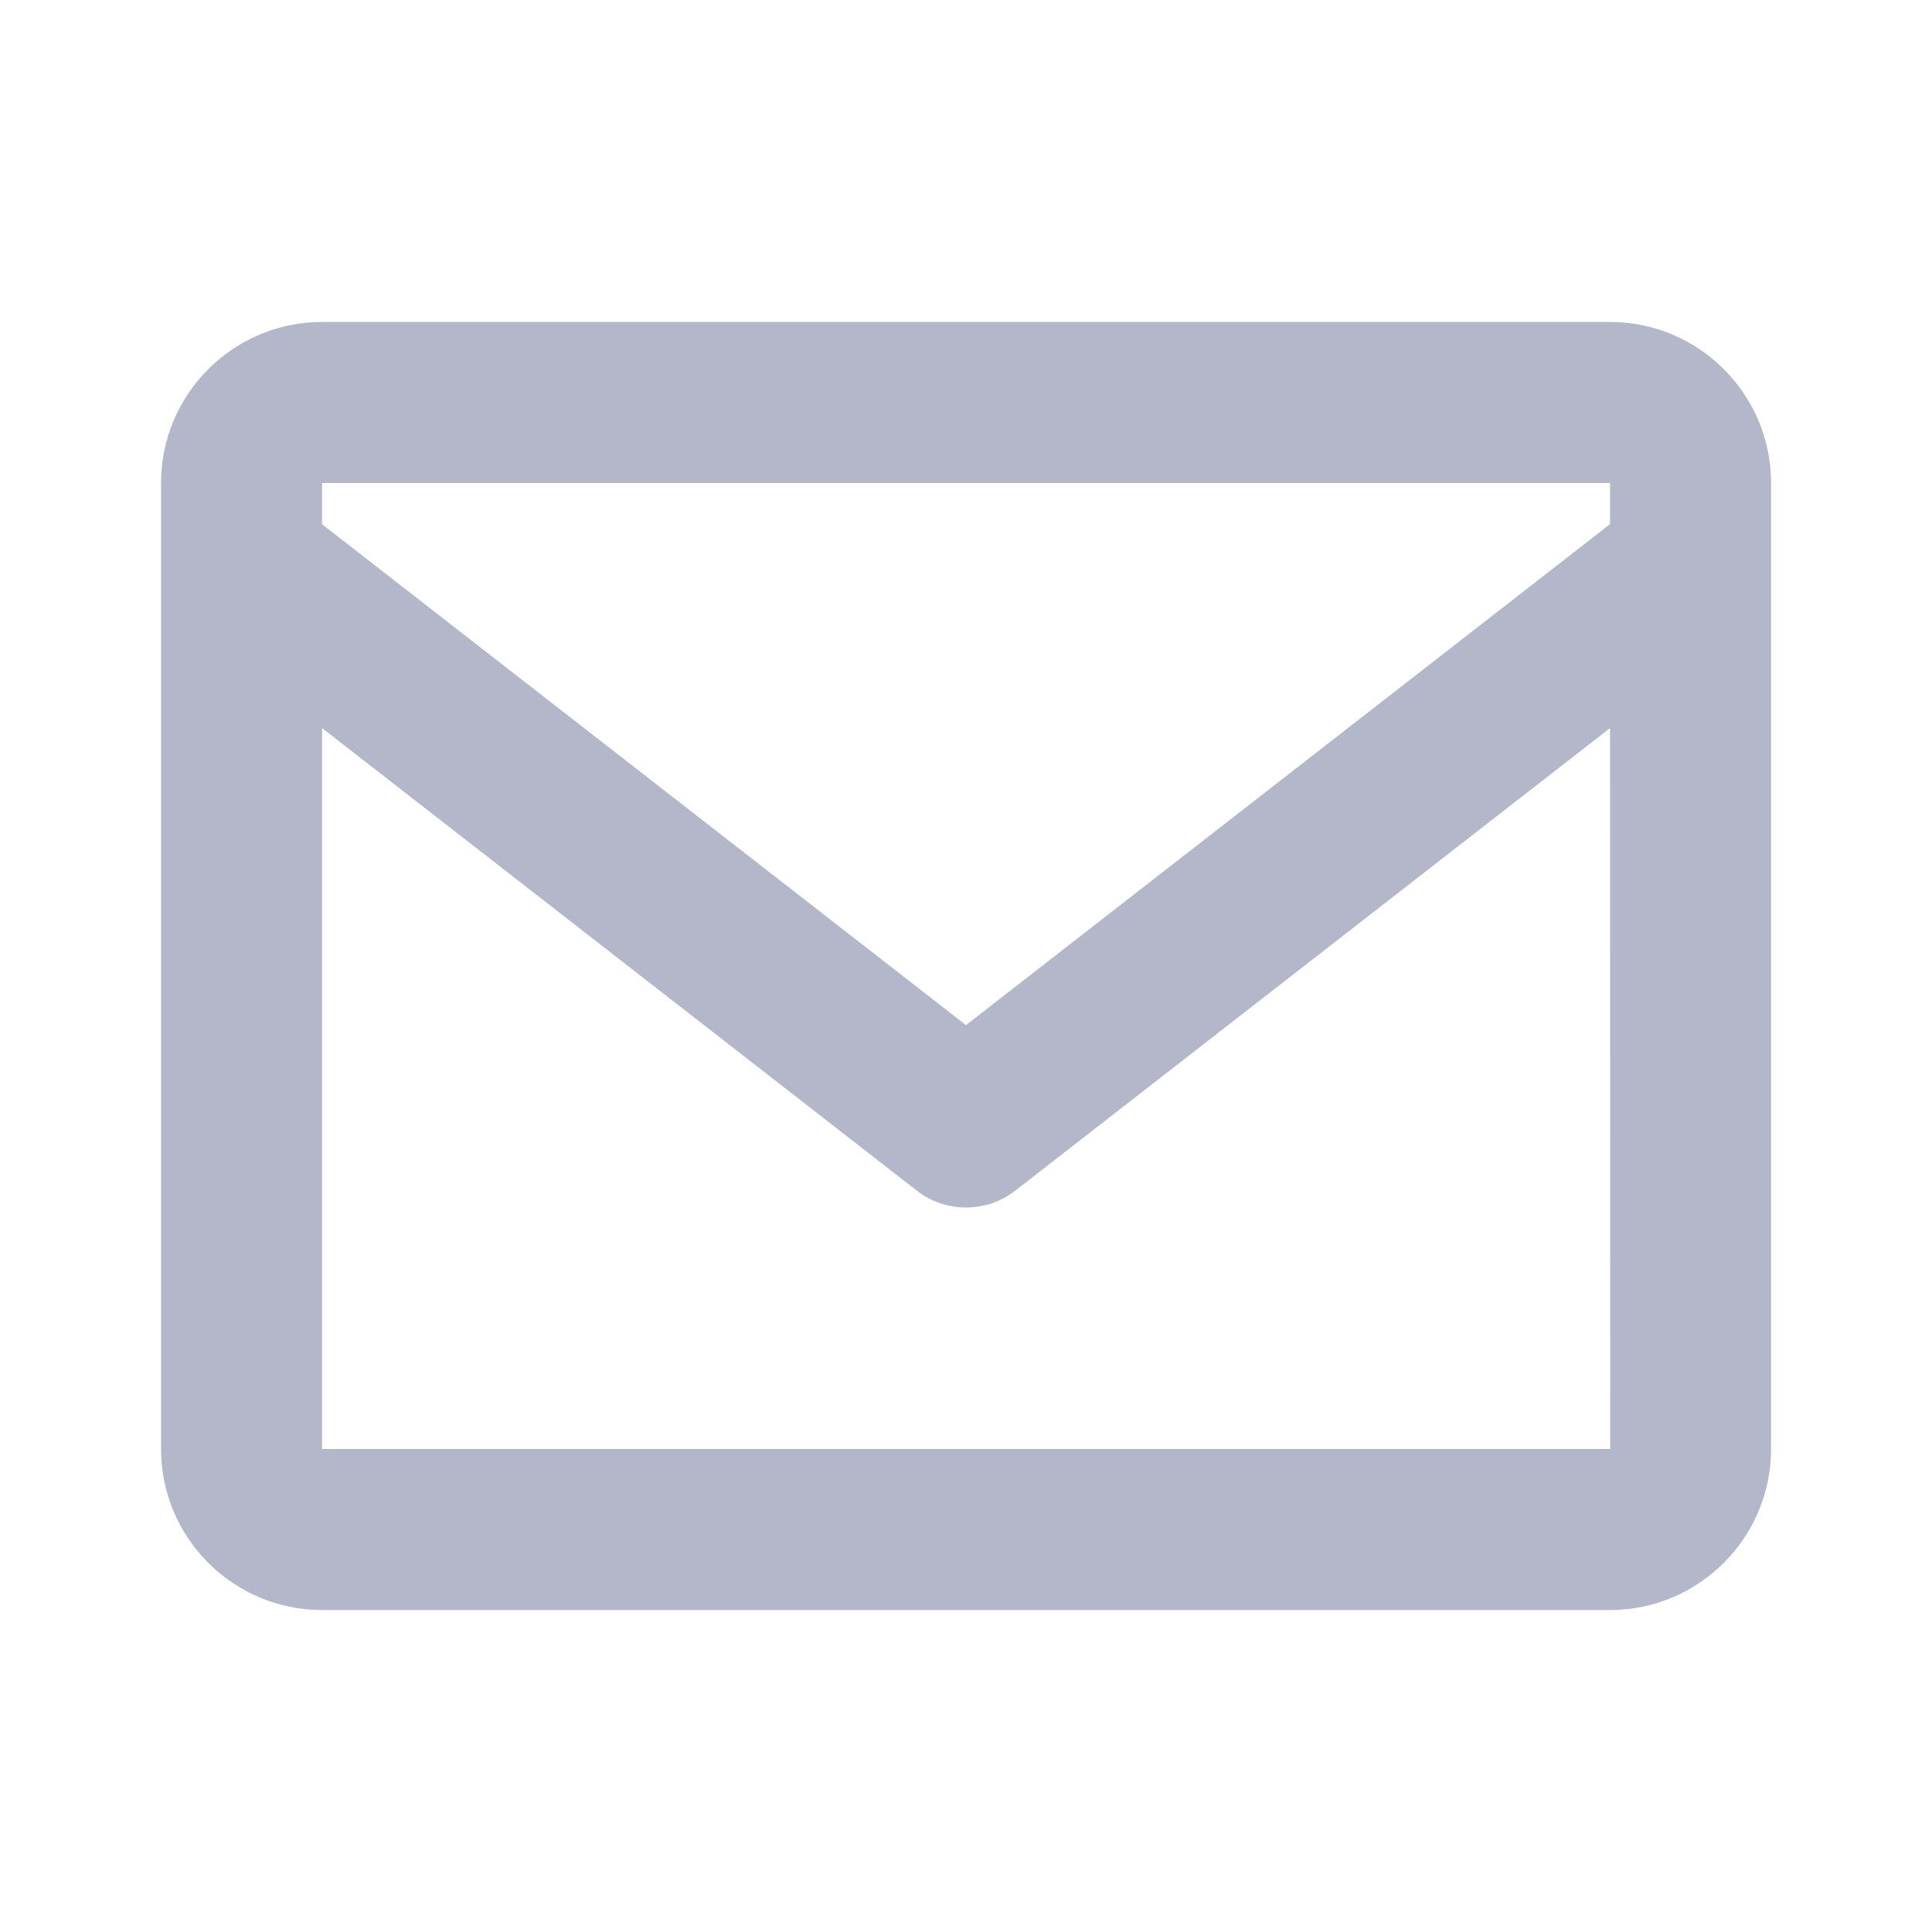
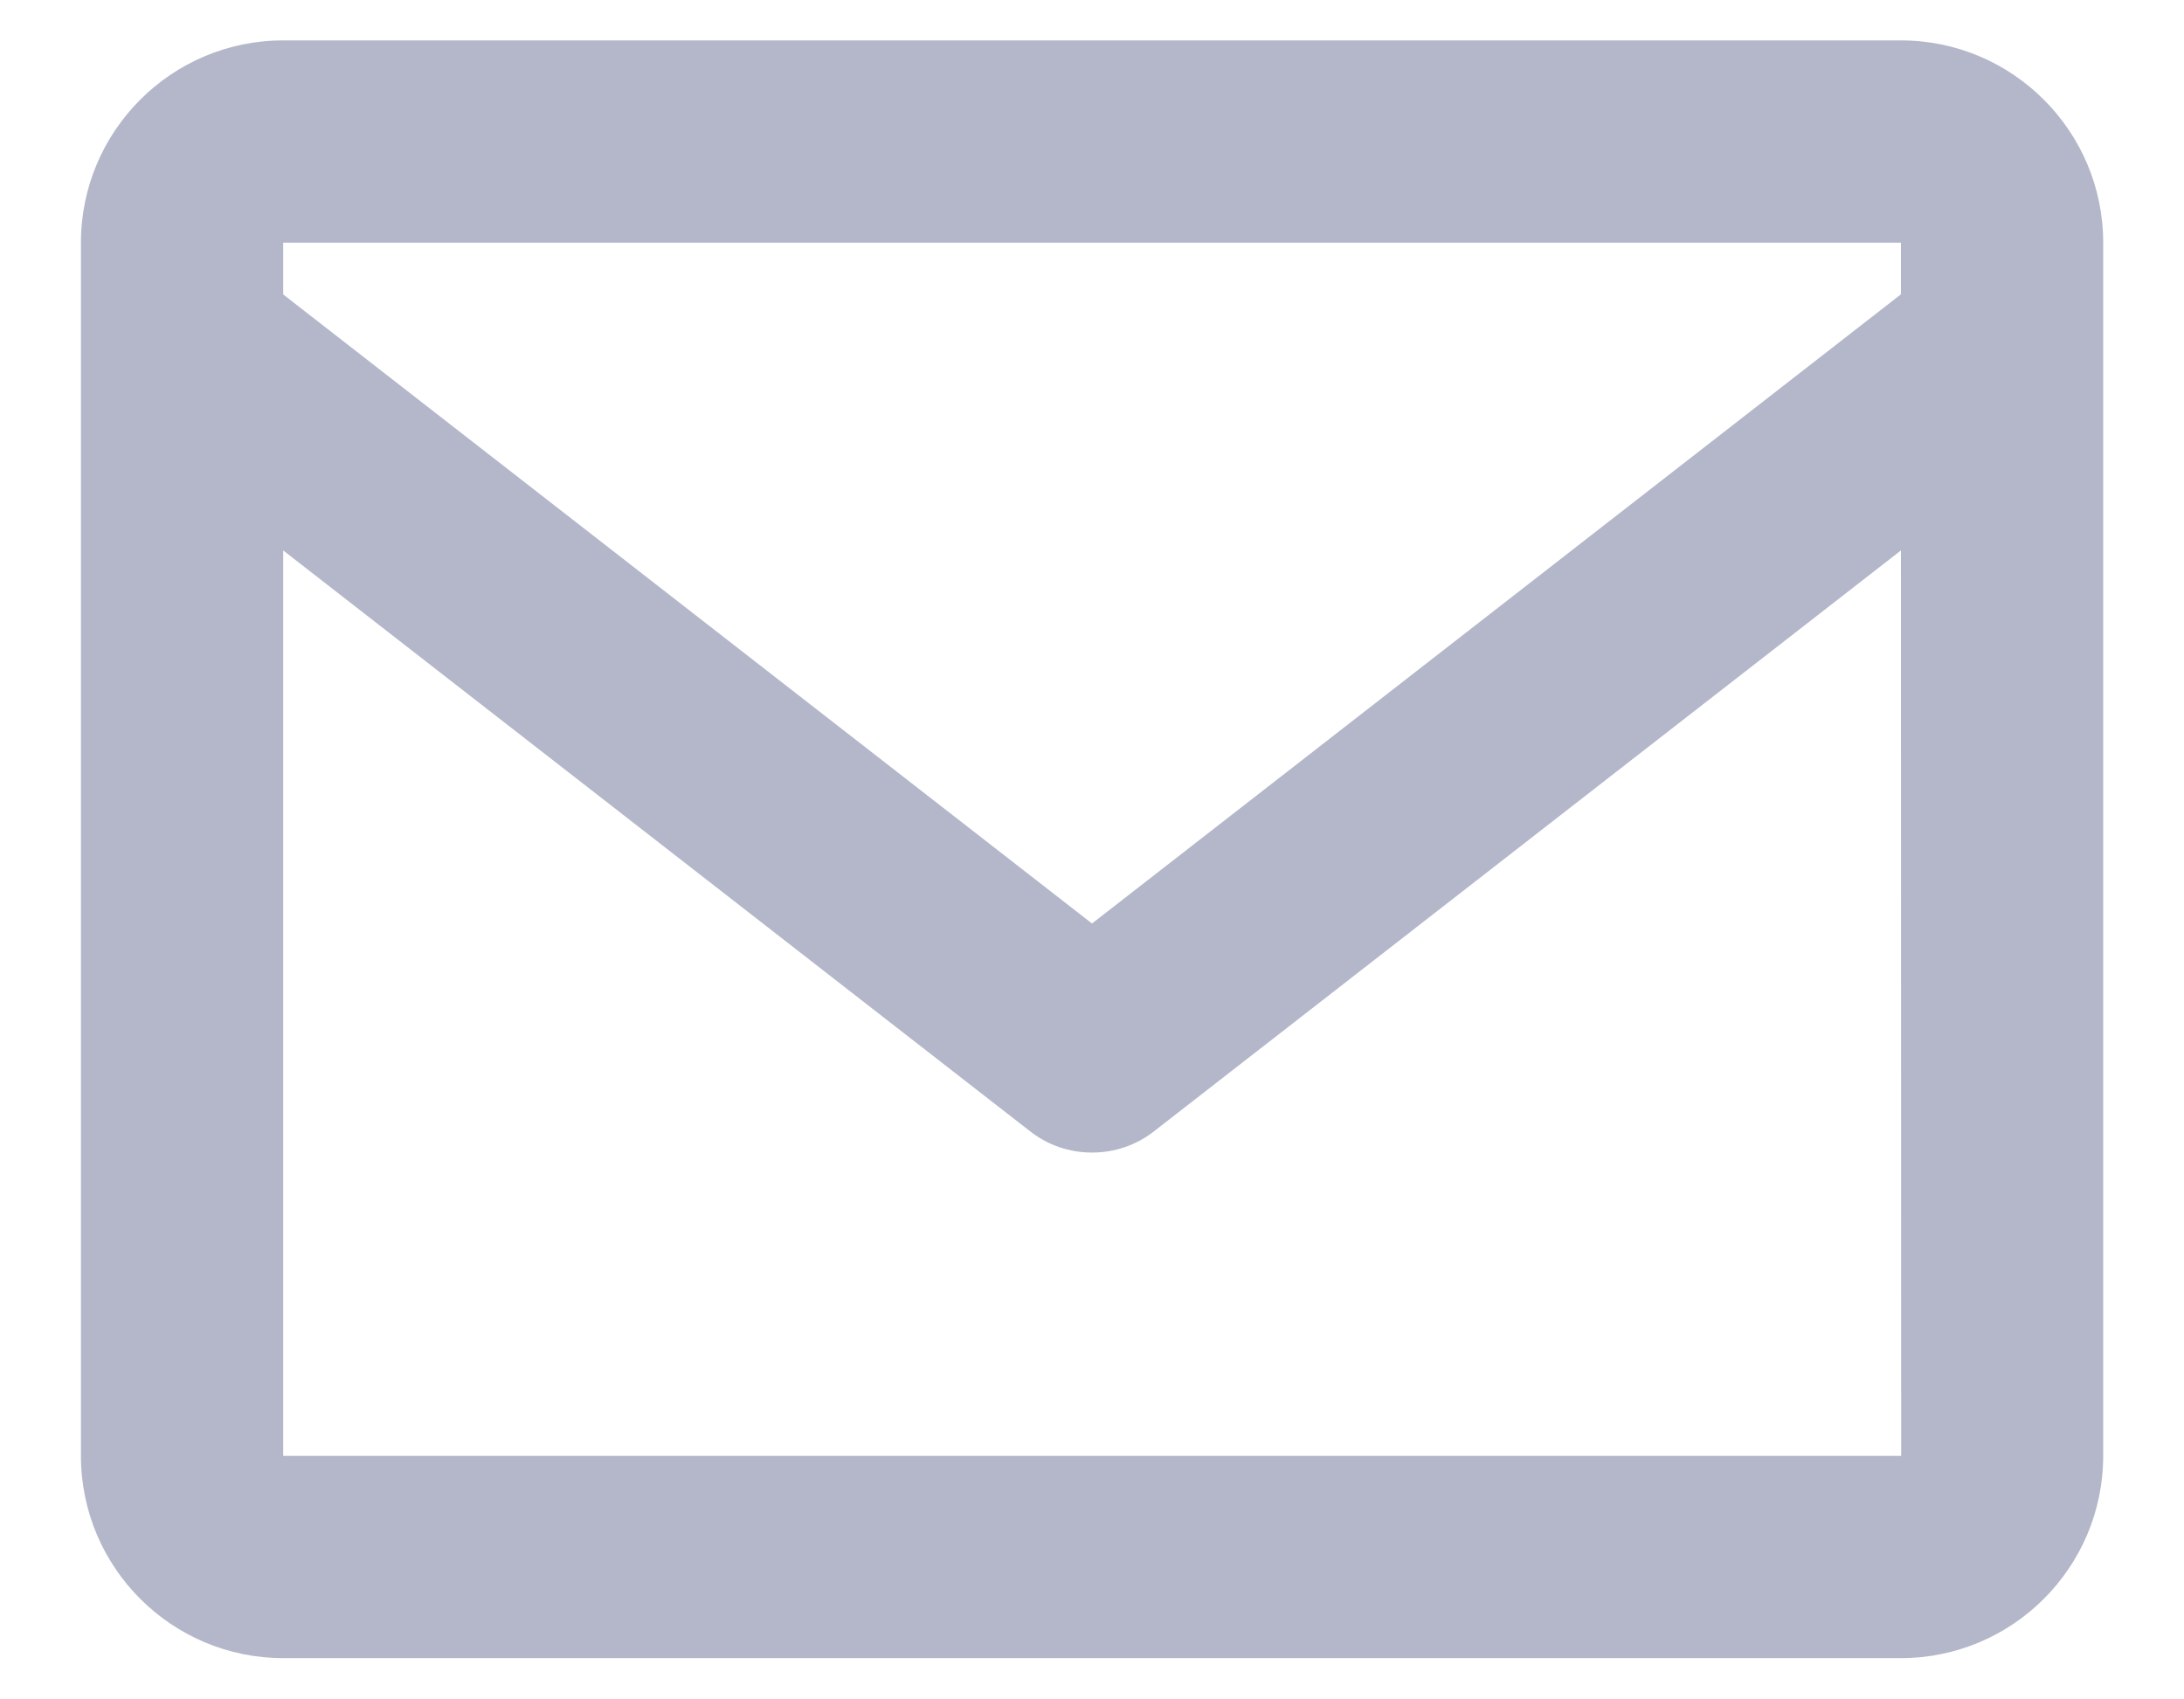
- <svg xmlns="http://www.w3.org/2000/svg" width="20" height="20" viewBox="0 0 20 20" fill="none">
-   <path d="M16.667 3.333H3.334C2.414 3.333 1.667 4.081 1.667 5V15C1.667 15.919 2.414 16.667 3.334 16.667H16.667C17.586 16.667 18.334 15.919 18.334 15V5C18.334 4.081 17.586 3.333 16.667 3.333ZM16.667 5V5.426L10 10.612L3.334 5.427V5H16.667ZM3.334 15V7.537L9.489 12.324C9.639 12.442 9.819 12.5 10 12.5C10.181 12.5 10.362 12.442 10.512 12.324L16.667 7.537L16.669 15H3.334Z" fill="#B4B7C9" />
+ <svg xmlns="http://www.w3.org/2000/svg" width="18" height="14" viewBox="0 0 18 14" fill="none">
+   <path d="M15.667 0.333H2.334C1.414 0.333 0.667 1.081 0.667 2V12C0.667 12.919 1.414 13.667 2.334 13.667H15.667C16.586 13.667 17.334 12.919 17.334 12V2C17.334 1.081 16.586 0.333 15.667 0.333ZM15.667 2V2.426L9 7.612L2.334 2.427V2H15.667ZM2.334 12V4.537L8.489 9.324C8.639 9.442 8.819 9.5 9 9.5C9.181 9.5 9.362 9.442 9.512 9.324L15.667 4.537L15.669 12H2.334Z" fill="#B4B7C9" />
</svg>
